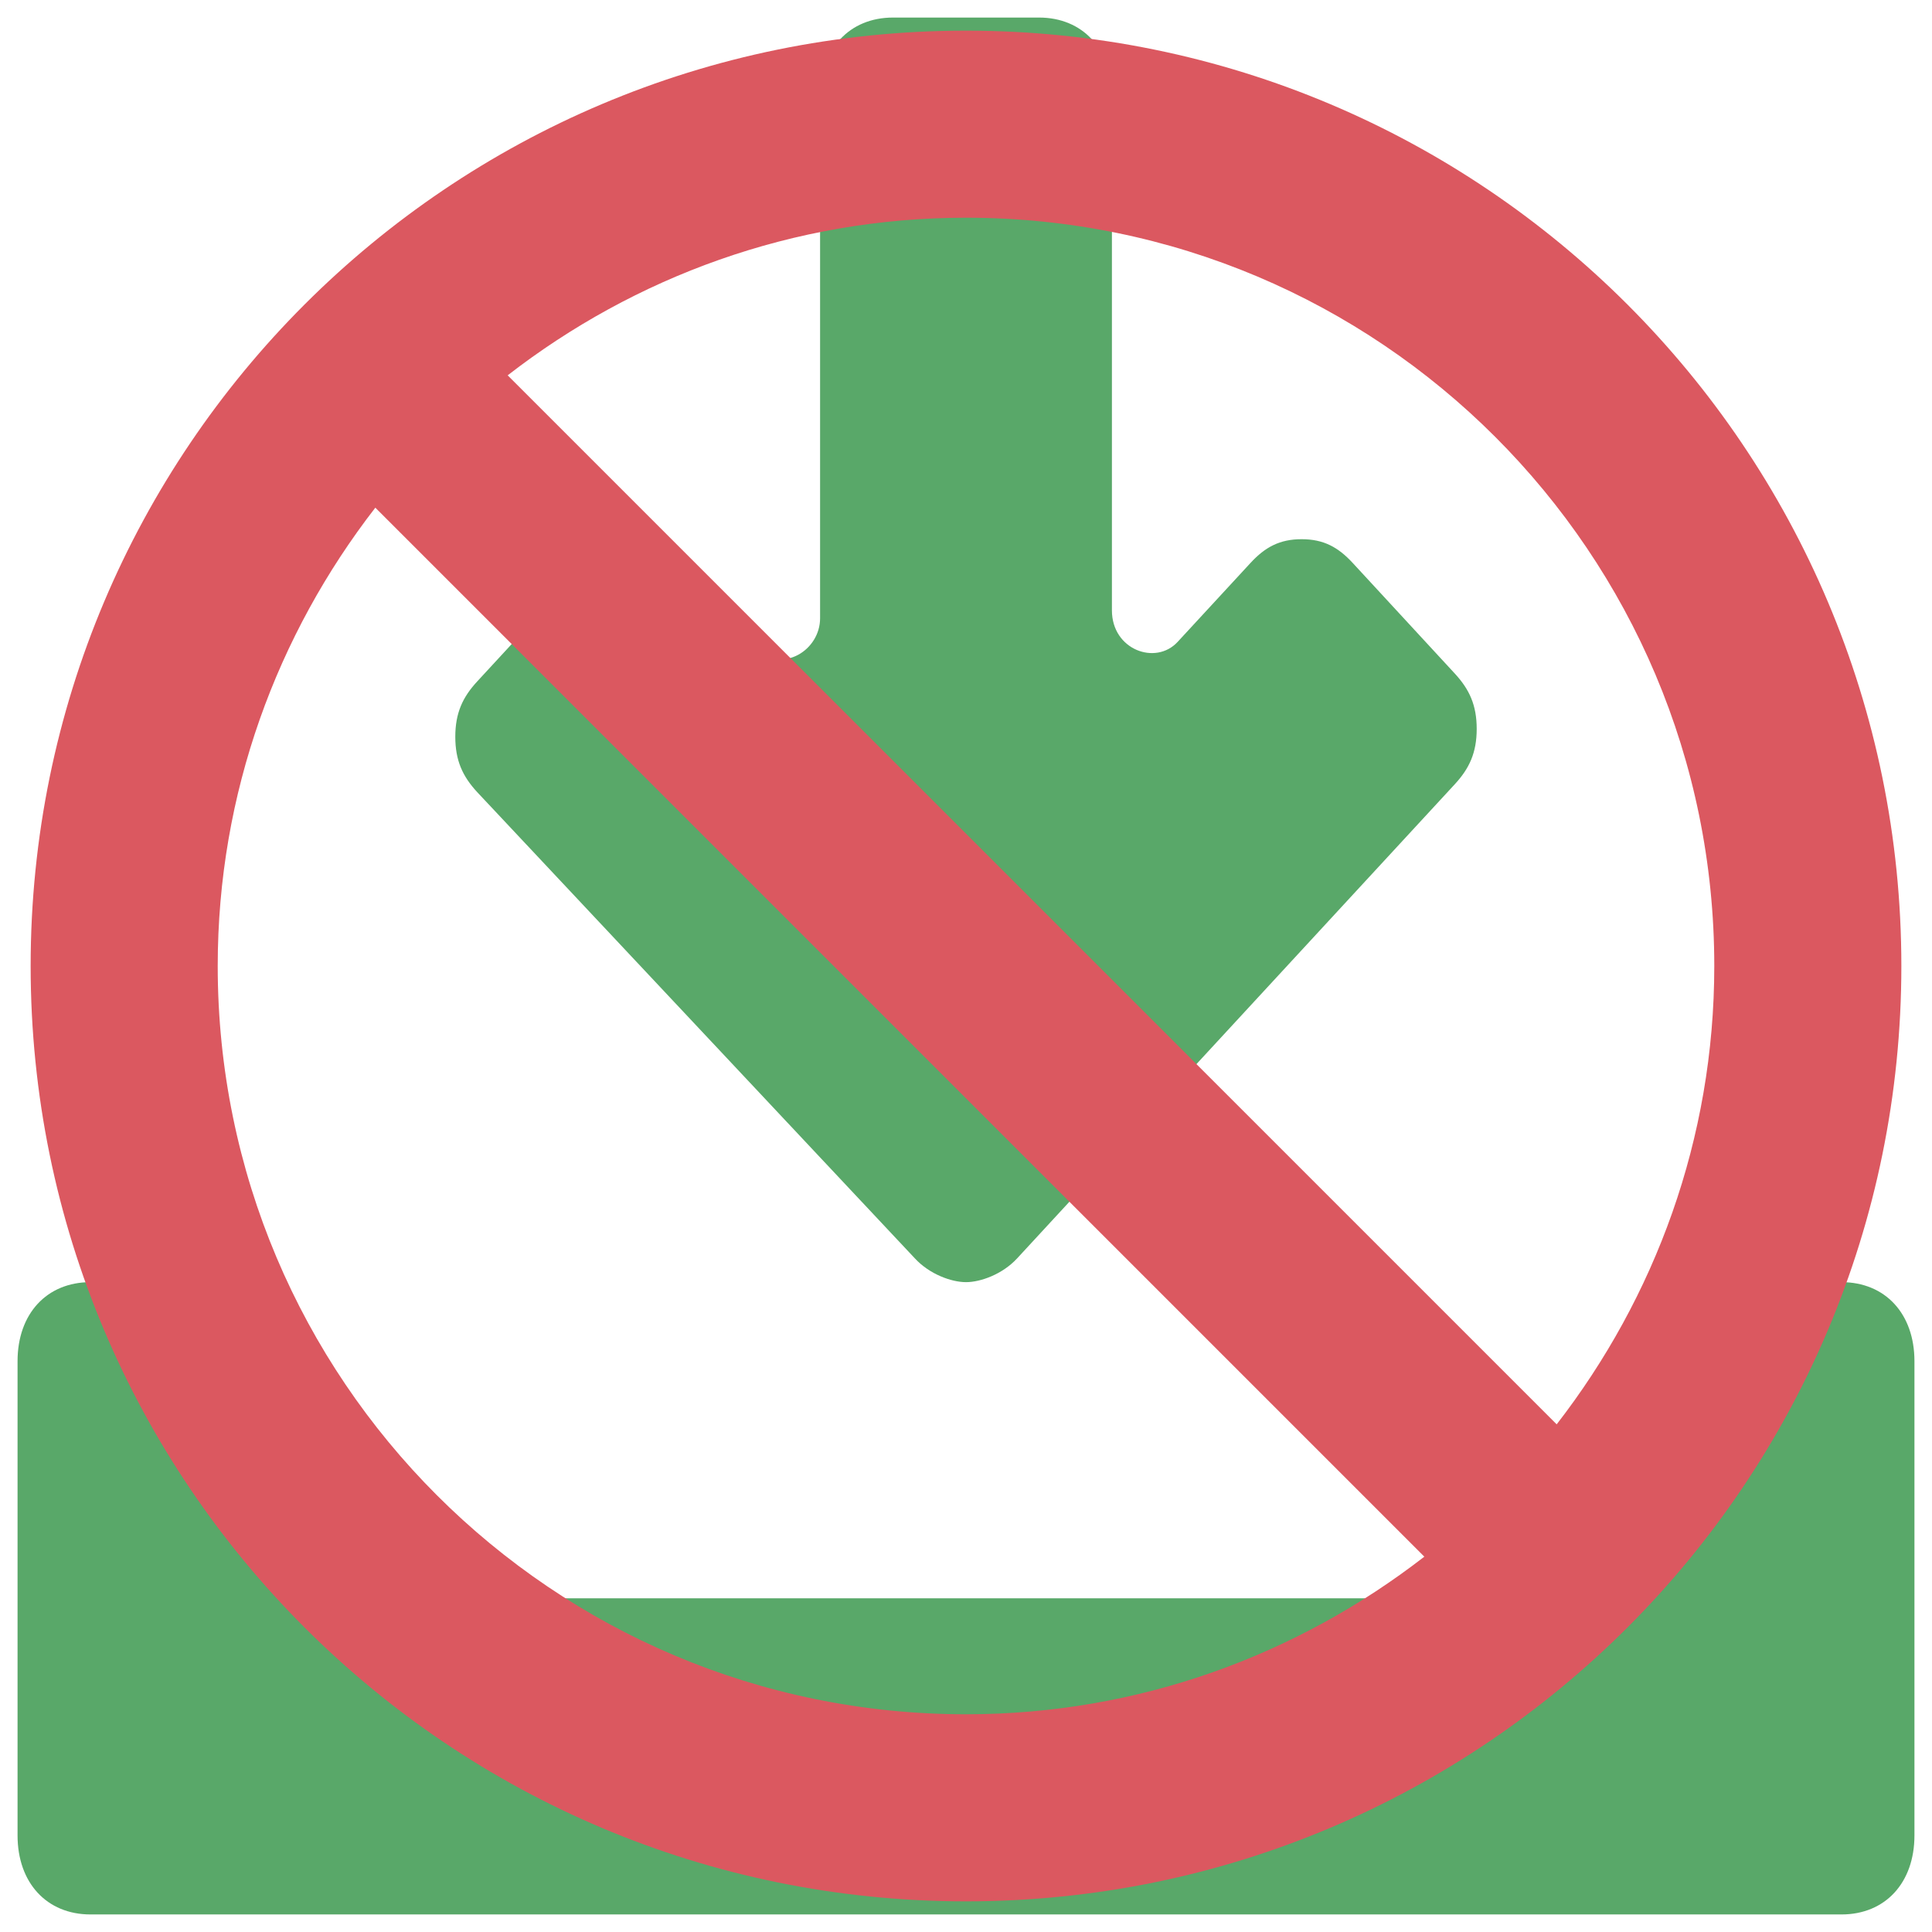
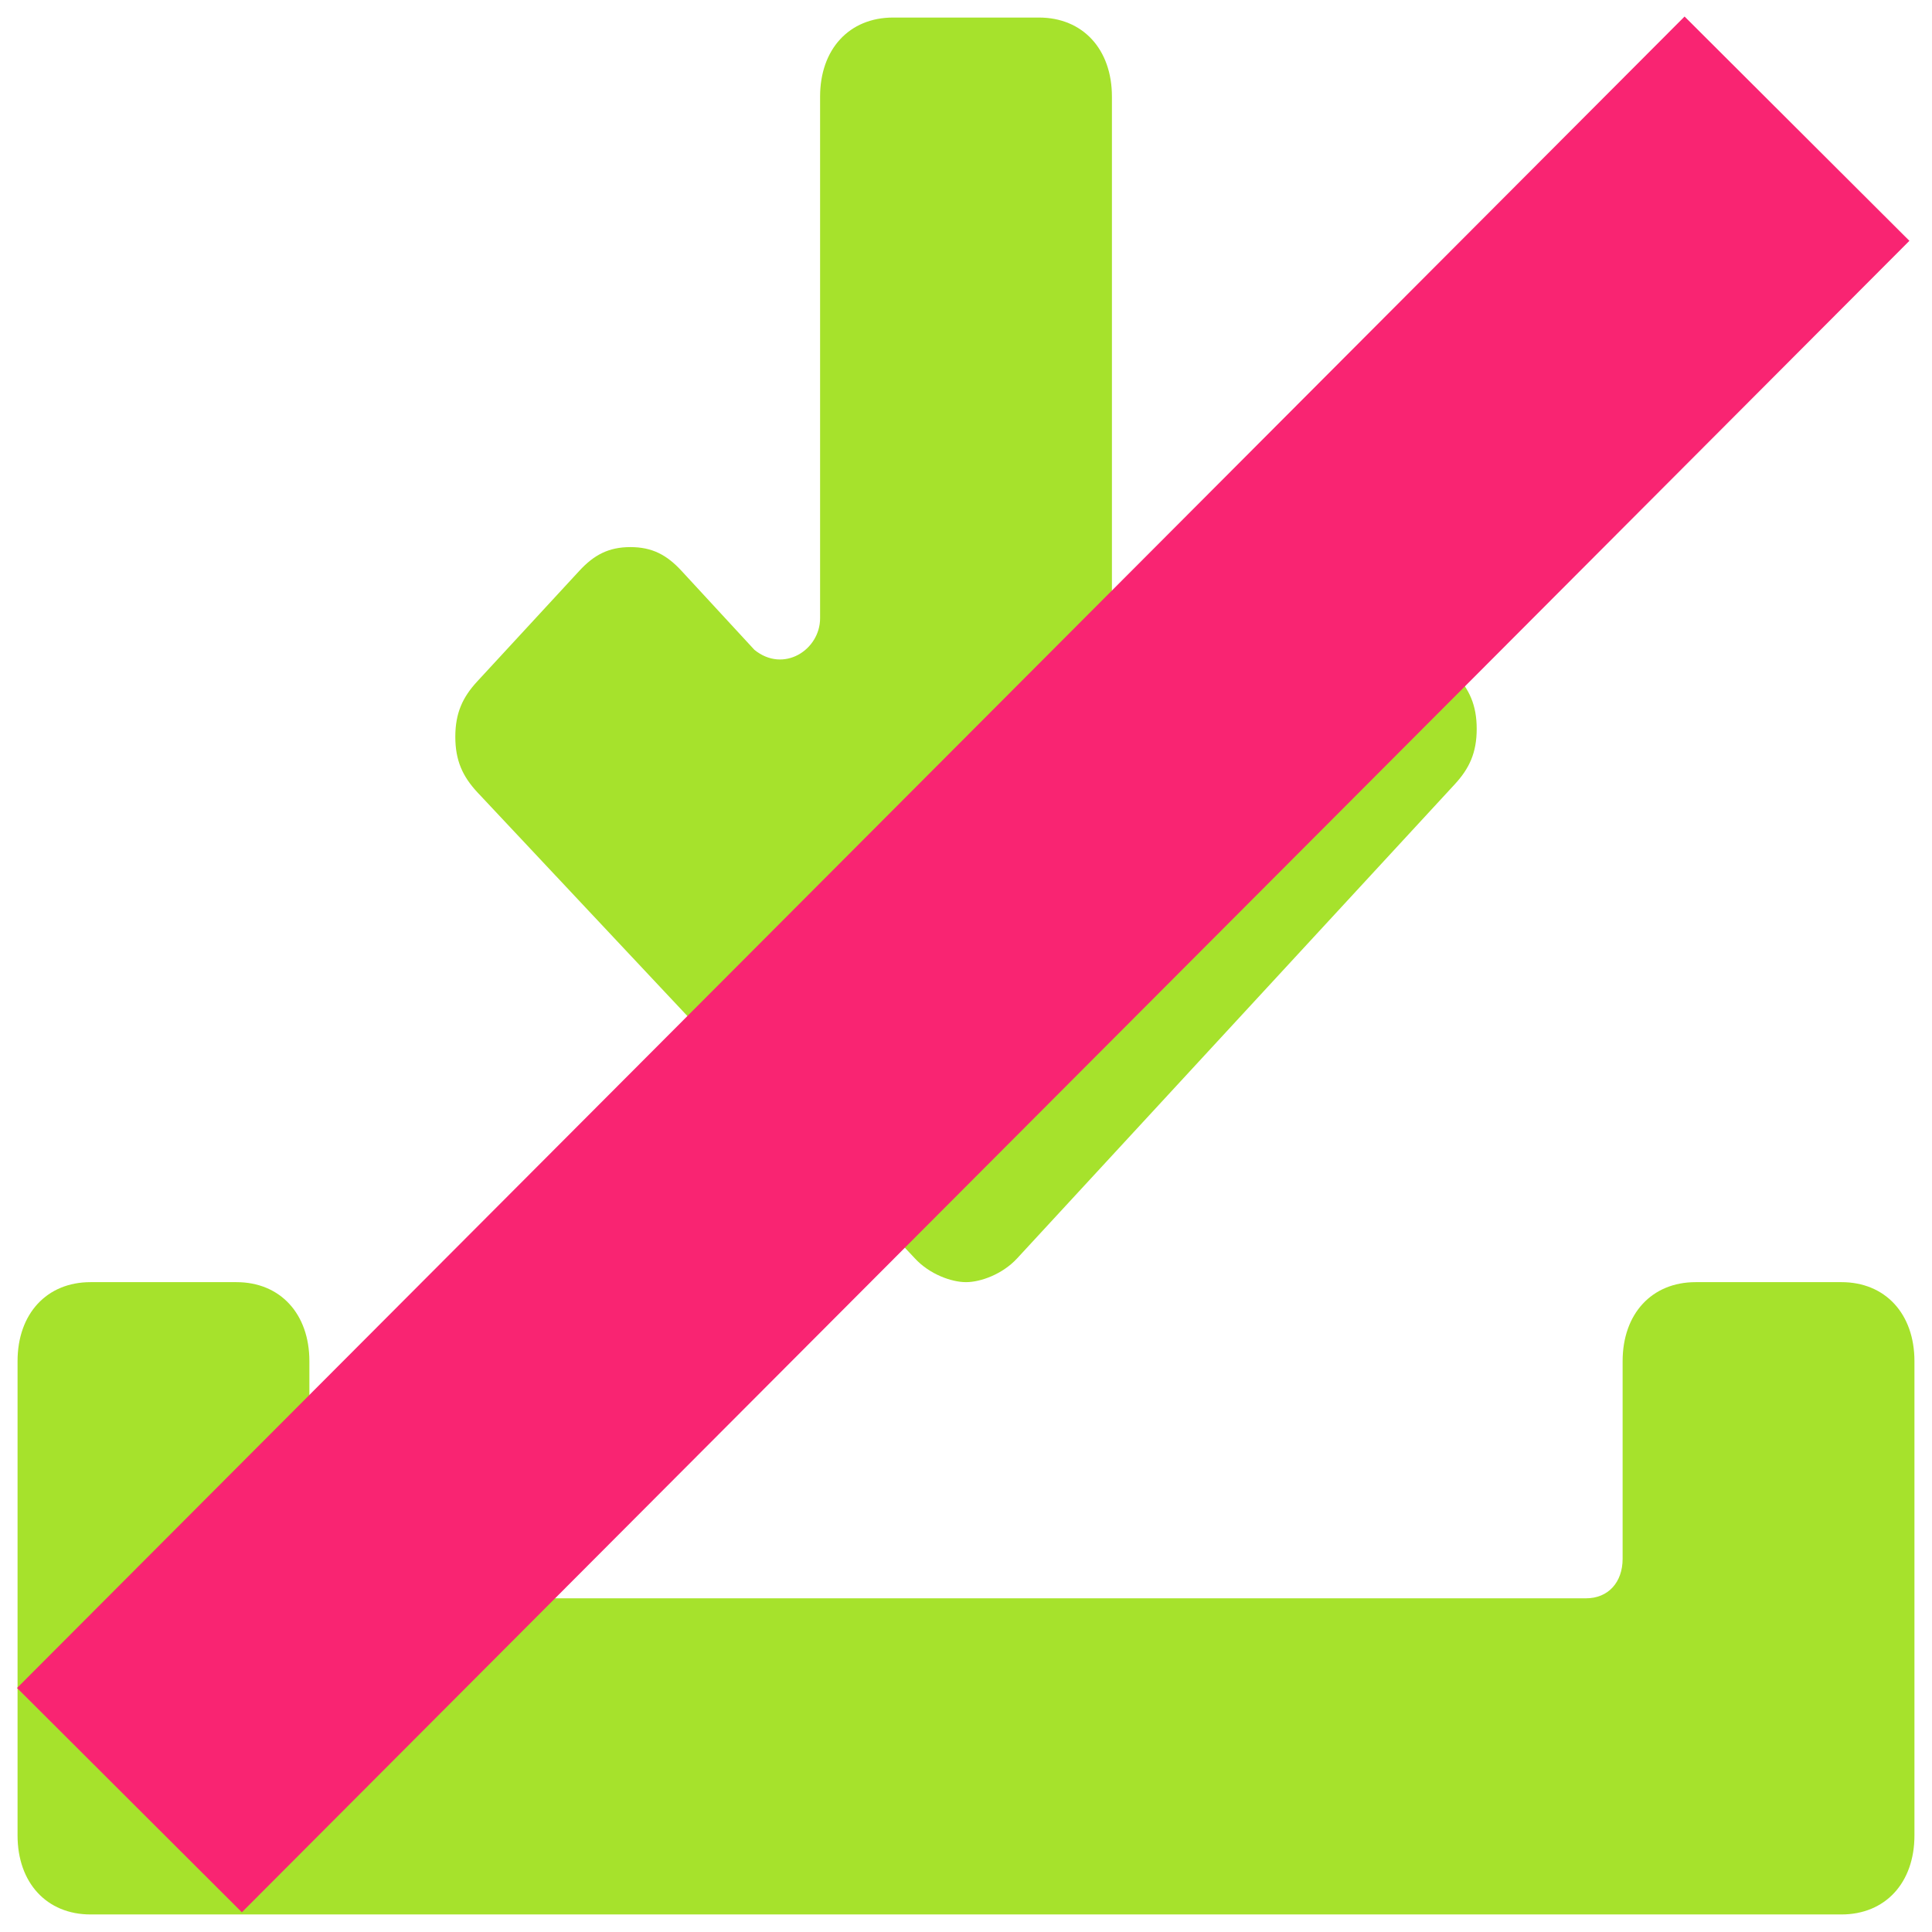
<svg xmlns="http://www.w3.org/2000/svg" version="1.1" viewBox="0 0 512 512" enable-background="new 0 0 26 26" id="svg8" width="512" height="512">
  <defs id="defs12" />
-   <g id="g5142">
-     <g id="g6" transform="matrix(19.33449,0,0,20.9457,4.651682,-16.29405)" style="fill:#59a869;fill-opacity:1;stroke:none;stroke-width:0;stroke-miterlimit:4;stroke-dasharray:none">
-       <path d="m 25,17 h -2 c -0.6,0 -1,0.4 -1,1 v 2.5 C 22,20.8 21.8,21 21.5,21 H 4.5 C 4.2,21 4,20.8 4,20.5 V 18 C 4,17.4 3.6,17 3,17 H 1 c -0.6,0 -1,0.4 -1,1 v 6 c 0,0.6 0.4,1 1,1 h 24 c 0.6,0 1,-0.4 1,-1 v -6 c 0,-0.6 -0.4,-1 -1,-1 z" id="path2" style="fill:#59a869;fill-opacity:1;stroke:none;stroke-width:0;stroke-miterlimit:4;stroke-dasharray:none" />
-       <path d="m 12.3,16.7 c 0.2,0.2 0.5,0.3 0.7,0.3 0.2,0 0.5,-0.1 0.7,-0.3 l 6,-6 C 19.9,10.5 20,10.3 20,10 20,9.7 19.9,9.5 19.7,9.3 L 18.3,7.9 C 18.1,7.7 17.9,7.6 17.6,7.6 c -0.3,0 -0.5,0.1 -0.7,0.3 l -1,1 C 15.6,9.2 15,9 15,8.5 V 2 C 15,1.4 14.6,1 14,1 H 12 C 11.4,1 11,1.4 11,2 V 8.6 C 11,9 10.5,9.3 10.1,9 L 9.1,8 C 8.9,7.8 8.7,7.7 8.4,7.7 8.1,7.7 7.9,7.8 7.7,8 L 6.3,9.4 C 6.1,9.6 6,9.8 6,10.1 c 0,0.3 0.1,0.5 0.3,0.7 z" id="path4" style="fill:#59a869;fill-opacity:1;stroke:none;stroke-width:0;stroke-miterlimit:4;stroke-dasharray:none" />
-     </g>
-     <g transform="matrix(-1.161931,0,0,1.161931,503.8789,8.12171)" style="fill:#db5860;fill-opacity:1" id="g940">
-       <g style="fill:#db5860;fill-opacity:1" id="g938">
-         <path style="fill:#db5860;fill-opacity:1" id="path936" d="M 213.333,0 C 95.467,0 0,95.467 0,213.333 0,331.199 95.467,426.666 213.333,426.666 331.199,426.666 426.667,331.2 426.667,213.333 426.667,95.466 331.2,0 213.333,0 Z M 42.667,213.333 c 0,-94.293 76.373,-170.667 170.667,-170.667 39.467,0 75.627,13.547 104.533,35.947 L 78.613,317.867 C 56.213,288.96 42.667,252.8 42.667,213.333 Z M 213.333,384 C 173.866,384 137.706,370.453 108.8,348.053 L 348.053,108.8 C 370.453,137.707 384,173.867 384,213.333 384,307.627 307.627,384 213.333,384 Z" />
-       </g>
-     </g>
-   </g>
+   <path d="m 488.014,339.783 h -38.669 c -11.601,0 -19.334,8.378 -19.334,20.946 v 52.364 c 0,6.284 -3.867,10.473 -9.667,10.473 H 91.657 c -5.8,0 -9.667,-4.189 -9.667,-10.473 v -52.364 c 0,-12.567 -7.734,-20.946 -19.334,-20.946 H 23.986 c -11.601,0 -19.334,8.378 -19.334,20.946 v 125.674 c 0,12.567 7.734,20.946 19.334,20.946 H 488.014 c 11.601,0 19.334,-8.378 19.334,-20.946 V 360.728 c 0,-12.567 -7.734,-20.946 -19.334,-20.946 z" id="path2" style="fill:#a6e22c;fill-opacity:1;stroke:none;stroke-width:0;stroke-miterlimit:4;stroke-dasharray:none" />
+   <path d="m 242.466,333.499 c 3.867,4.189 9.667,6.284 13.534,6.284 3.867,0 9.667,-2.095 13.534,-6.284 L 385.541,207.825 c 3.867,-4.189 5.8,-8.378 5.8,-14.662 0,-6.284 -1.933,-10.473 -5.8,-14.662 l -27.068,-29.324 c -3.867,-4.189 -7.734,-6.284 -13.534,-6.284 -5.8,0 -9.667,2.095 -13.534,6.284 l -19.334,20.946 c -5.8,6.284 -17.401,2.095 -17.401,-8.378 V 25.597 c 0,-12.567 -7.734,-20.946 -19.334,-20.946 h -38.669 c -11.601,0 -19.334,8.378 -19.334,20.946 V 163.839 c 0,8.378 -9.667,14.662 -17.401,8.378 l -19.334,-20.946 c -3.867,-4.189 -7.734,-6.284 -13.534,-6.284 -5.8,0 -9.667,2.095 -13.534,6.284 l -27.068,29.324 c -3.867,4.189 -5.8,8.378 -5.8,14.662 0,6.284 1.933,10.473 5.8,14.662 z" id="path4" style="fill:#a6e22c;fill-opacity:1;stroke:none;stroke-width:0;stroke-miterlimit:4;stroke-dasharray:none" />
+   <path style="fill:none;stroke:#f92472;stroke-width:84.16;stroke-linecap:butt;stroke-linejoin:miter;stroke-miterlimit:4;stroke-dasharray:none;stroke-opacity:1" d="M 34.309,477.051 476.221,34.099" id="path1411" />
</svg>
